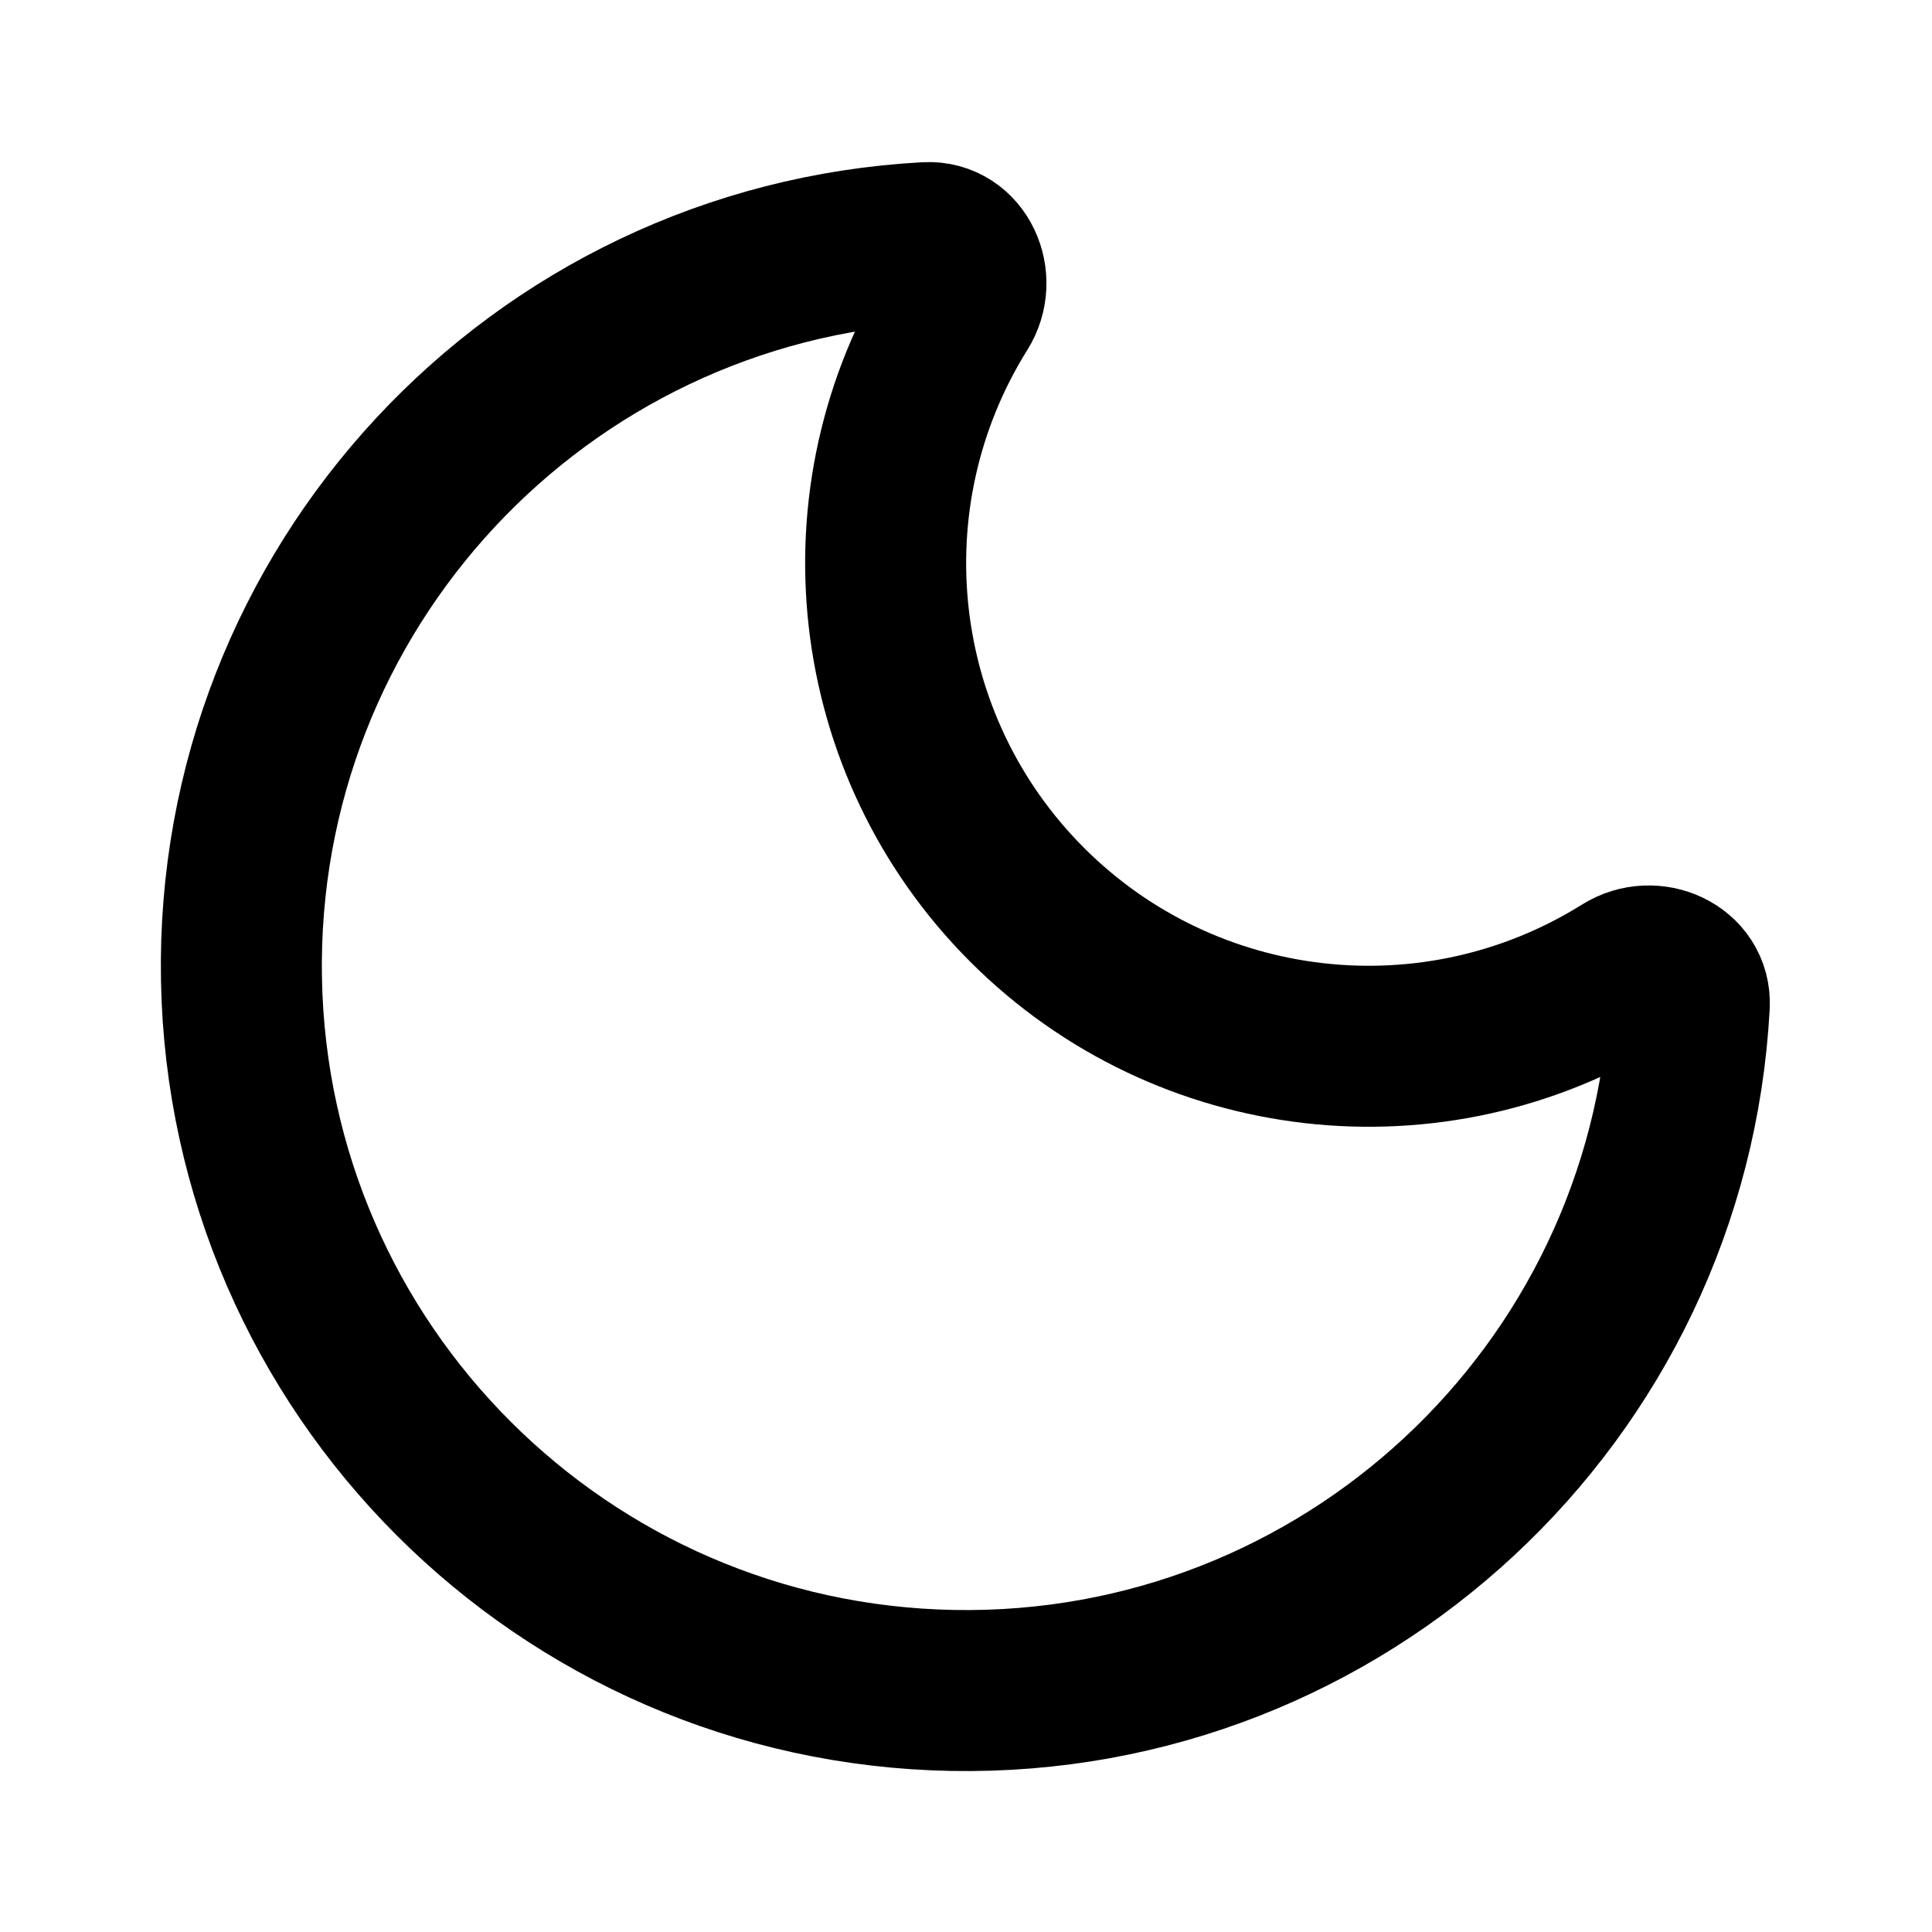
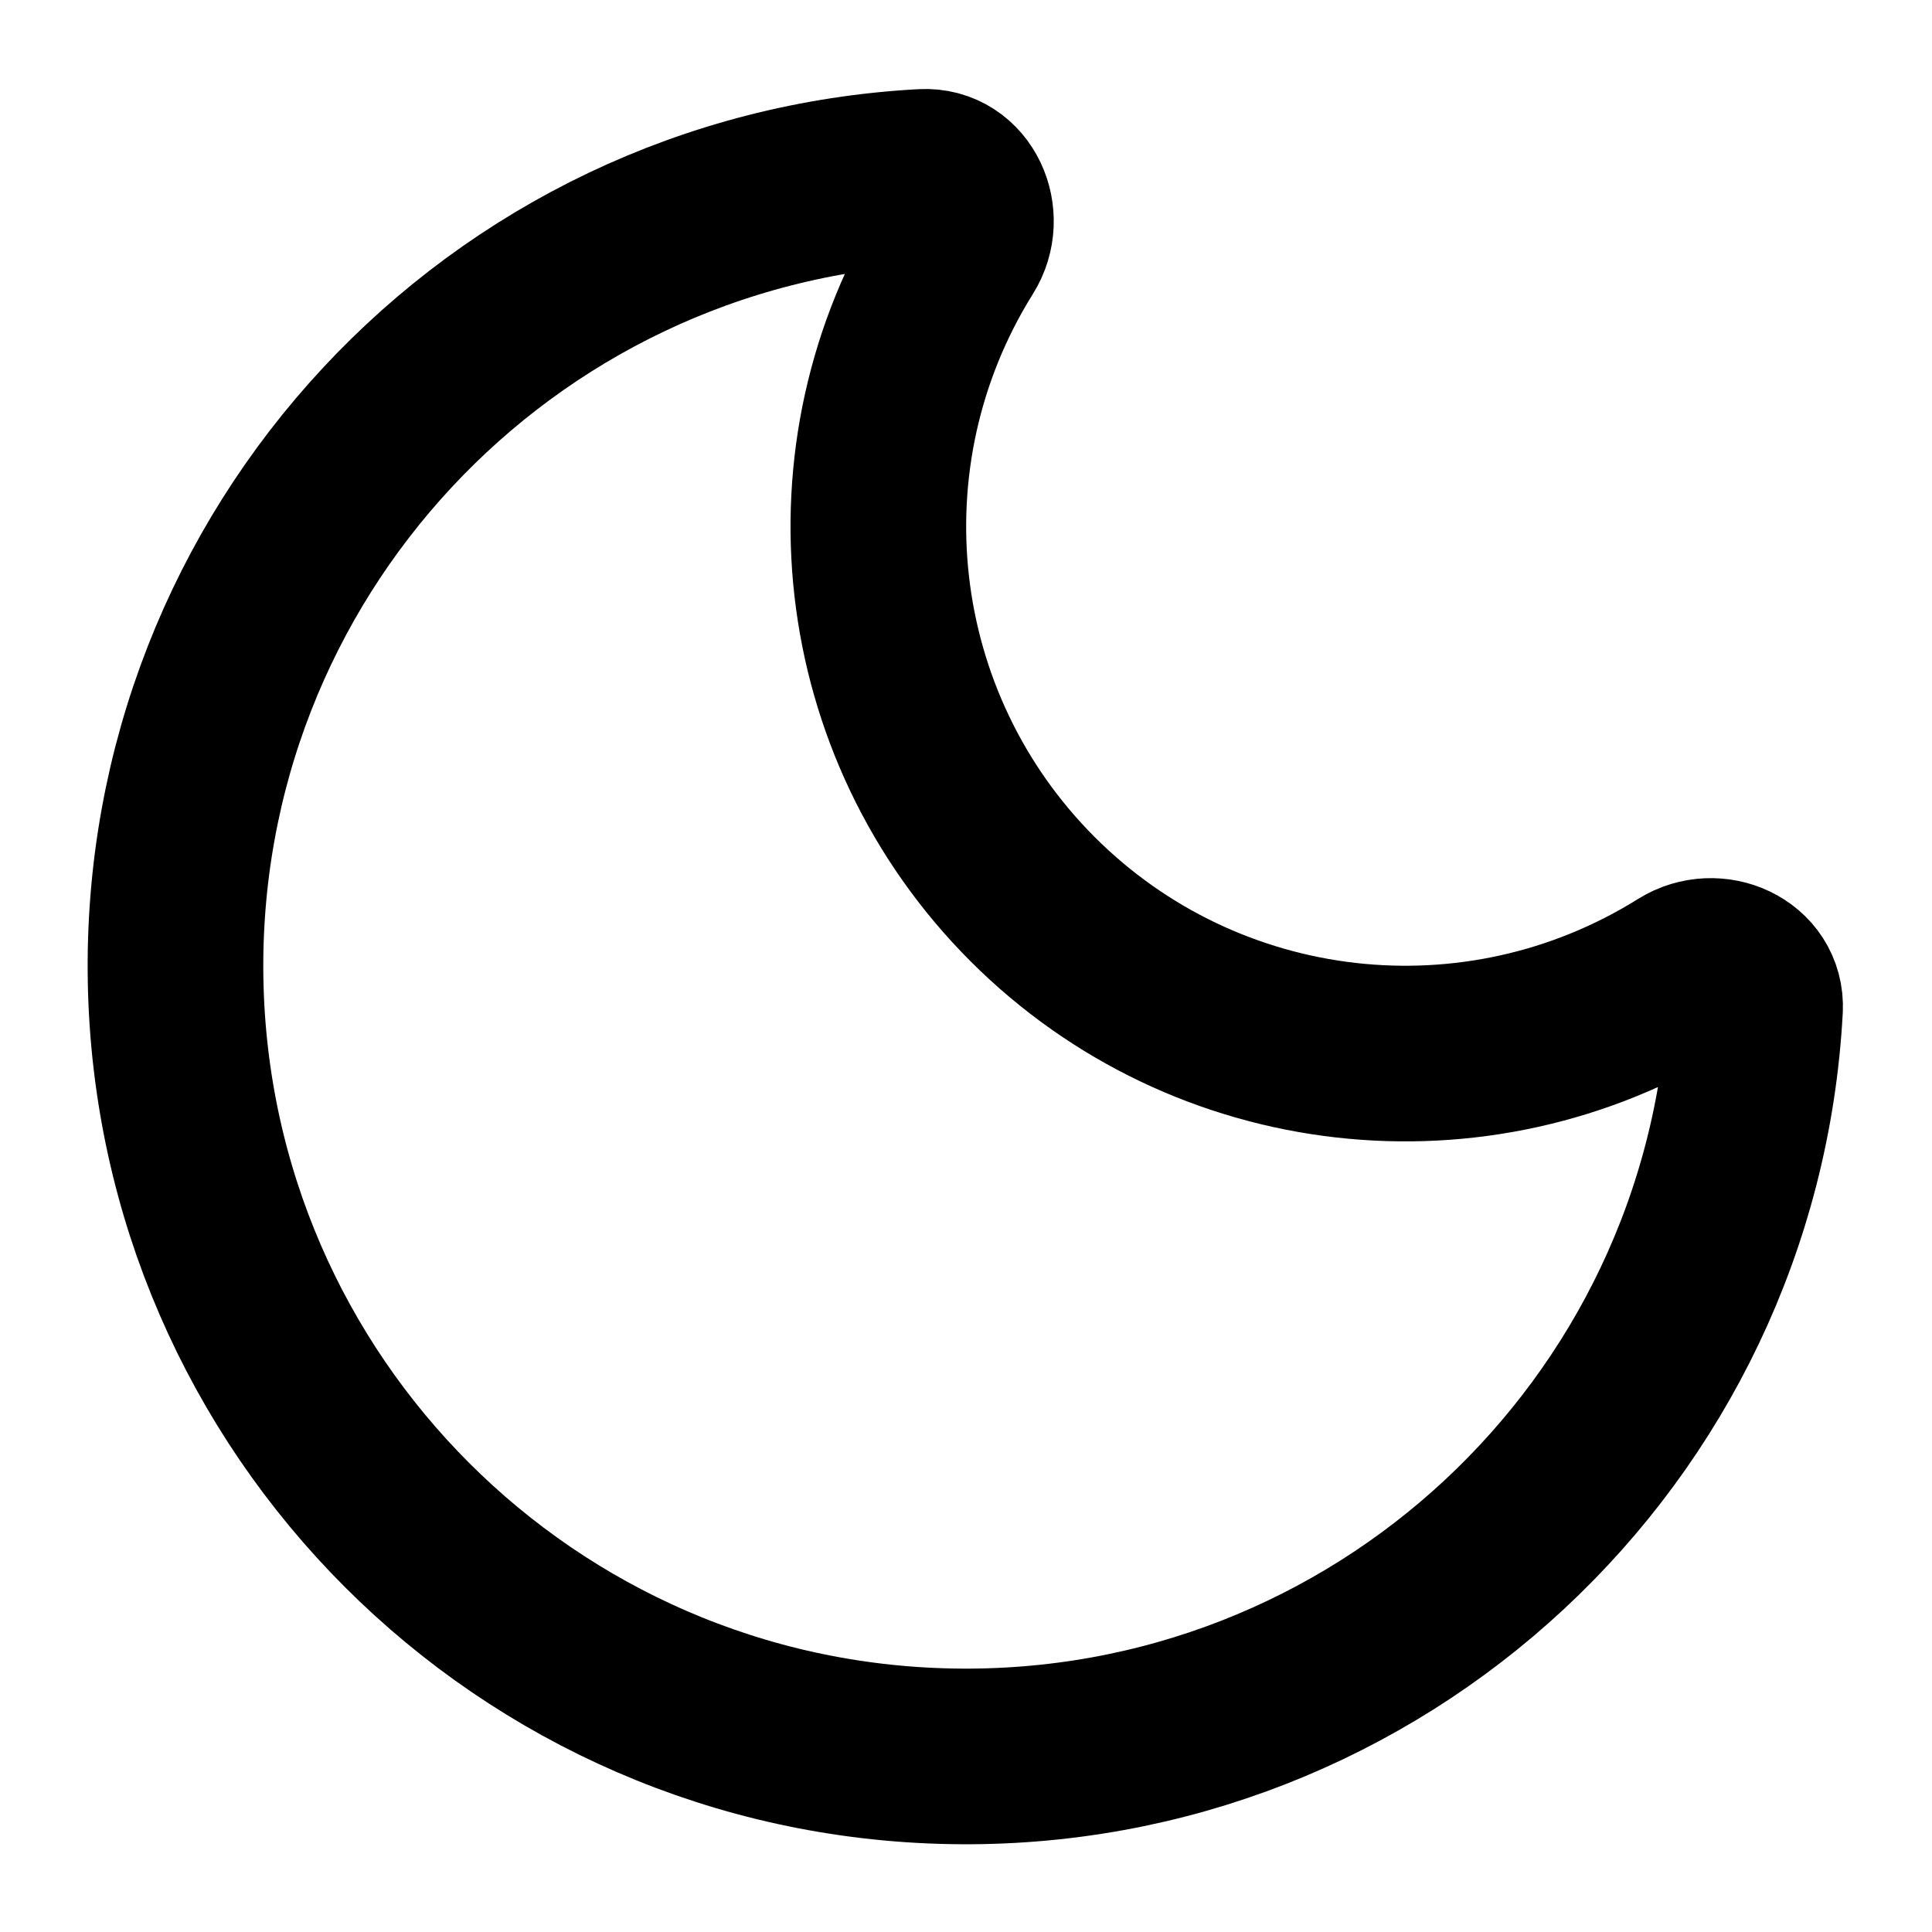
- <svg xmlns="http://www.w3.org/2000/svg" class="lucide lucide-moon" width="24" height="24" viewBox="0 0 24 24" fill="none" stroke="currentColor" stroke-width="2" stroke-linecap="round" stroke-linejoin="round">
+ <svg xmlns="http://www.w3.org/2000/svg" class="lucide lucide-moon" width="24" height="24" viewBox="1 1 22 22" fill="none" stroke="currentColor" stroke-width="2" stroke-linecap="round" stroke-linejoin="round">
  <path d="M20.985 12.486a9 9 0 1 1-9.473-9.472c.405-.022.617.46.402.803a6 6 0 0 0 8.268 8.268c.344-.215.825-.004.803.401" />
</svg>
